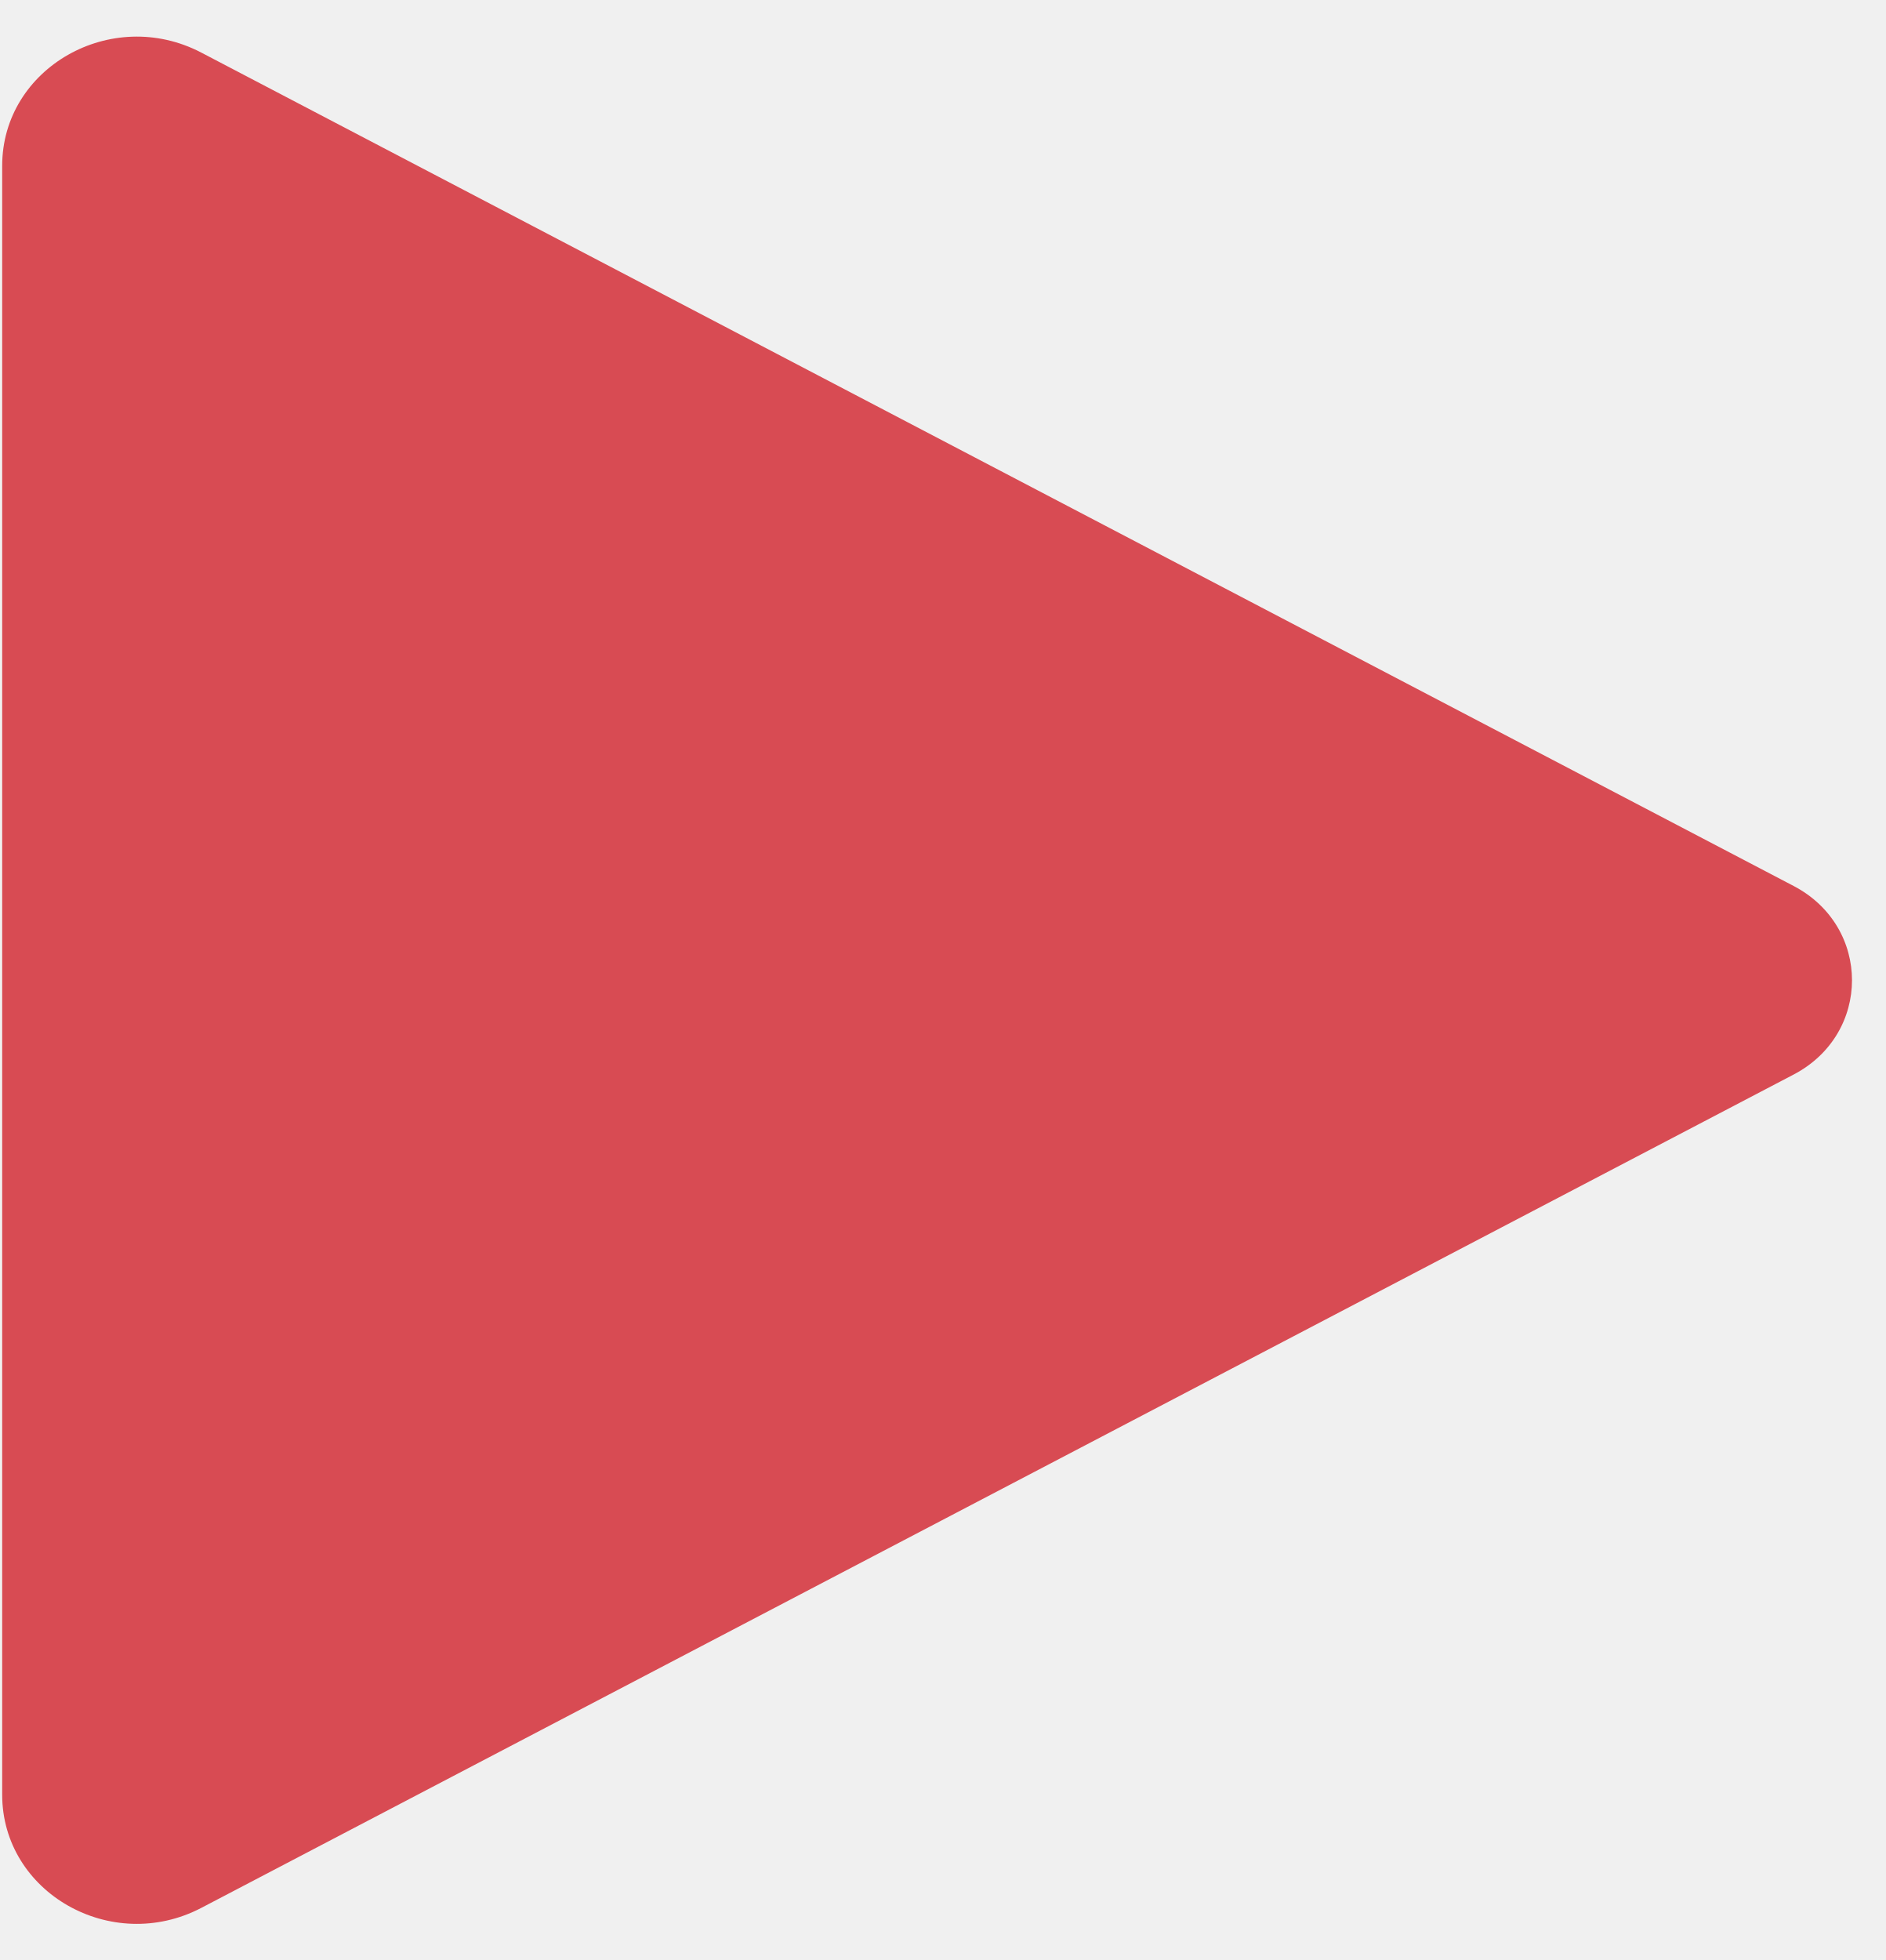
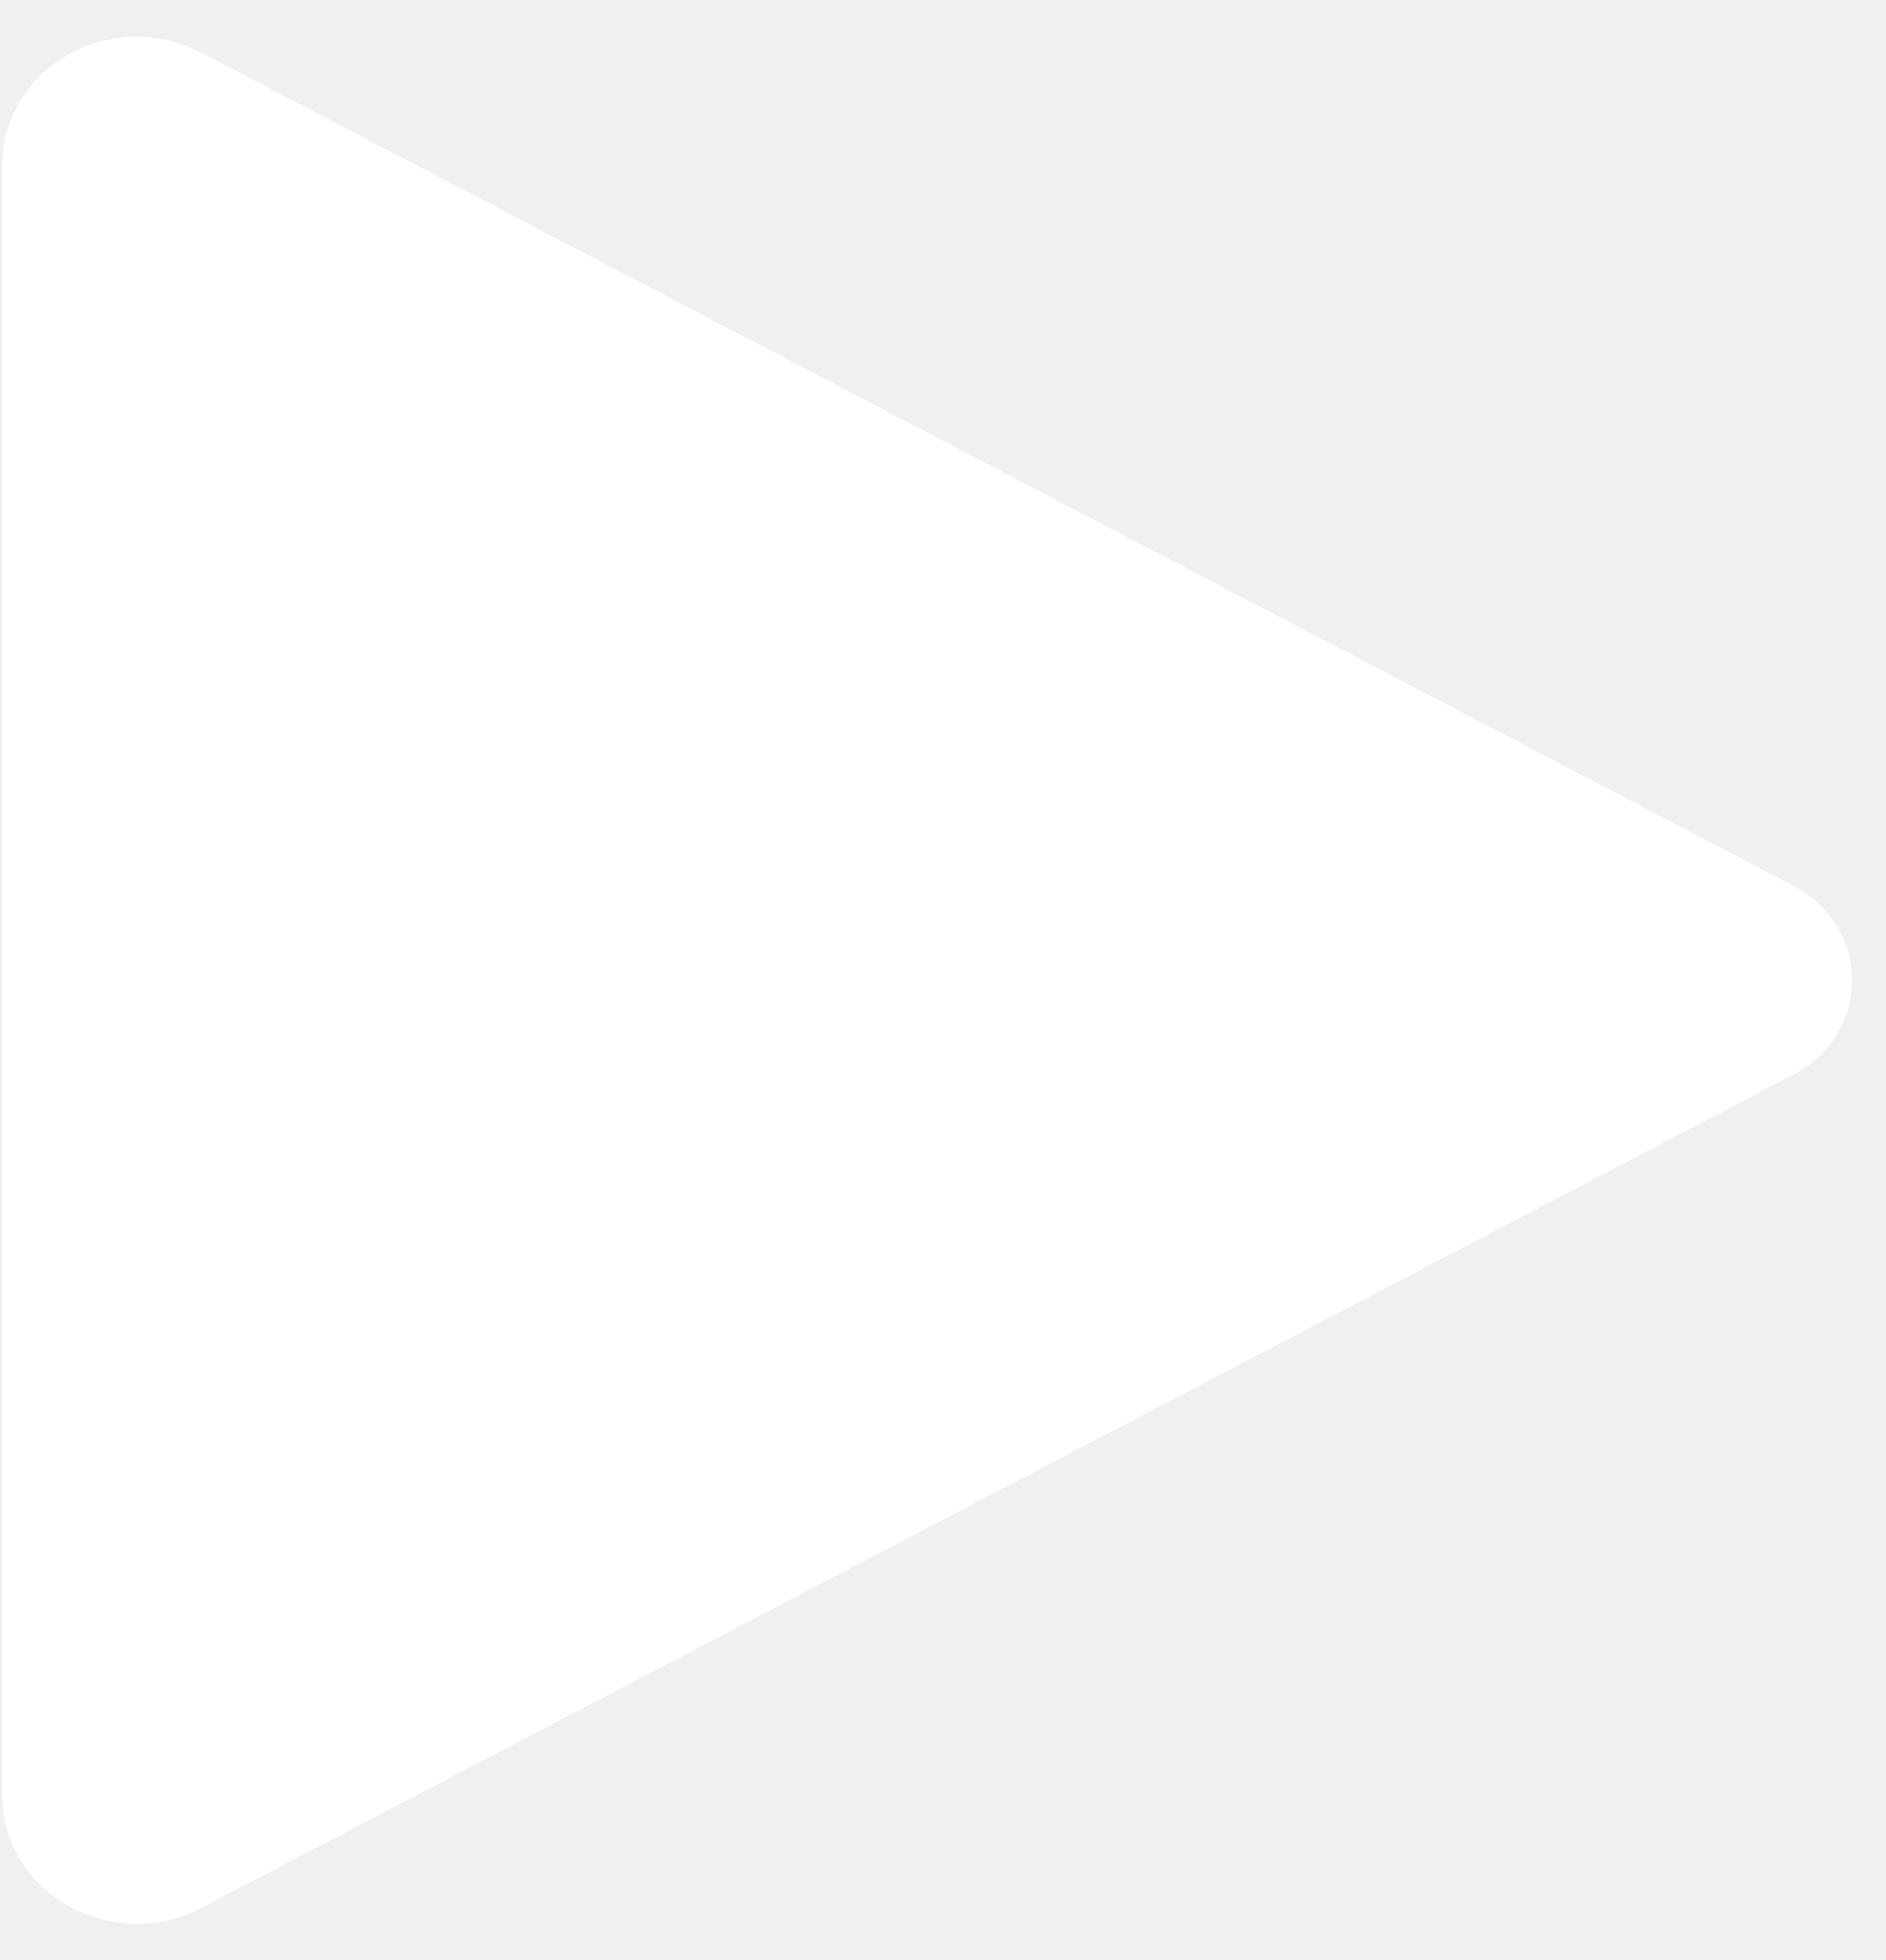
- <svg xmlns="http://www.w3.org/2000/svg" width="51" height="53" viewBox="0 0 51 53" fill="none">
-   <path d="M0.059 4.484V48.529C0.059 51.178 3.012 52.861 5.444 51.591L48.508 29.057C50.614 27.956 50.614 25.058 48.508 23.957L5.444 1.422C3.012 0.152 0.059 1.835 0.059 4.484Z" fill="#D84B53" />
+ <svg xmlns="http://www.w3.org/2000/svg" width="51" height="53" viewBox="0 0 51 53">
+   <path fill="#ffffff" d="M0.059 4.484V48.529C0.059 51.178 3.012 52.861 5.444 51.591L48.508 29.057C50.614 27.956 50.614 25.058 48.508 23.957L5.444 1.422C3.012 0.152 0.059 1.835 0.059 4.484Z" />
</svg>
